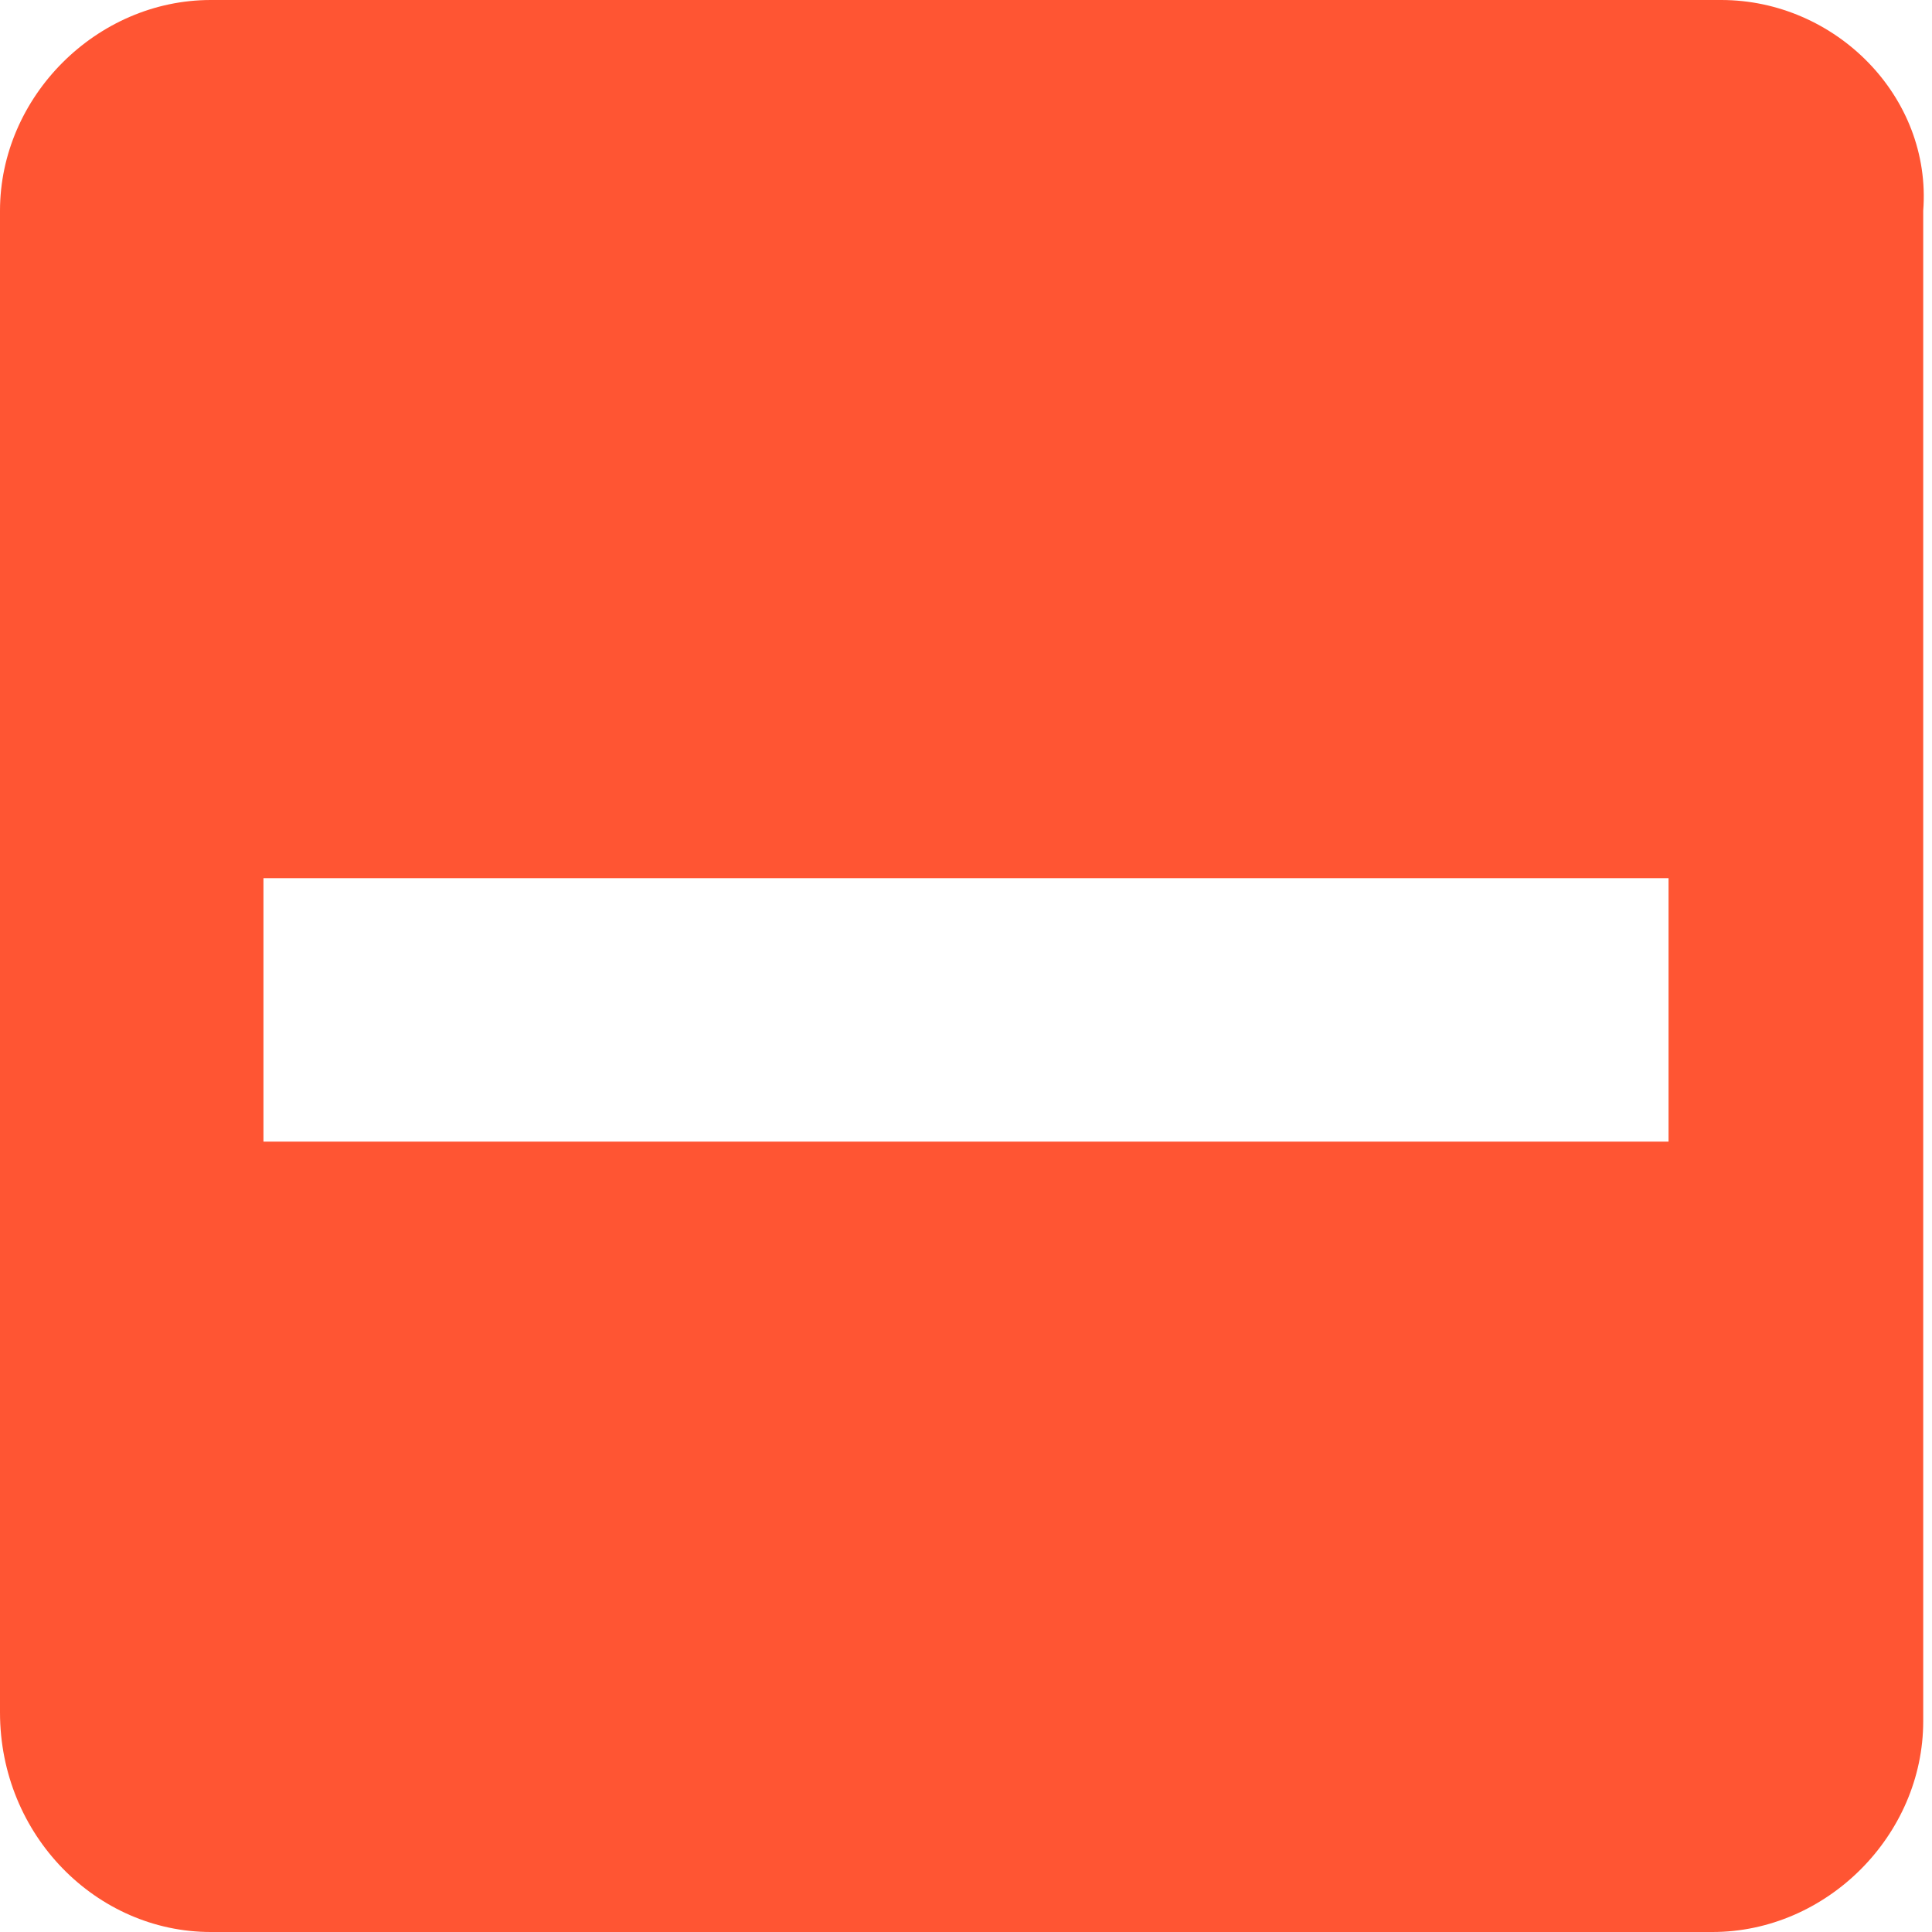
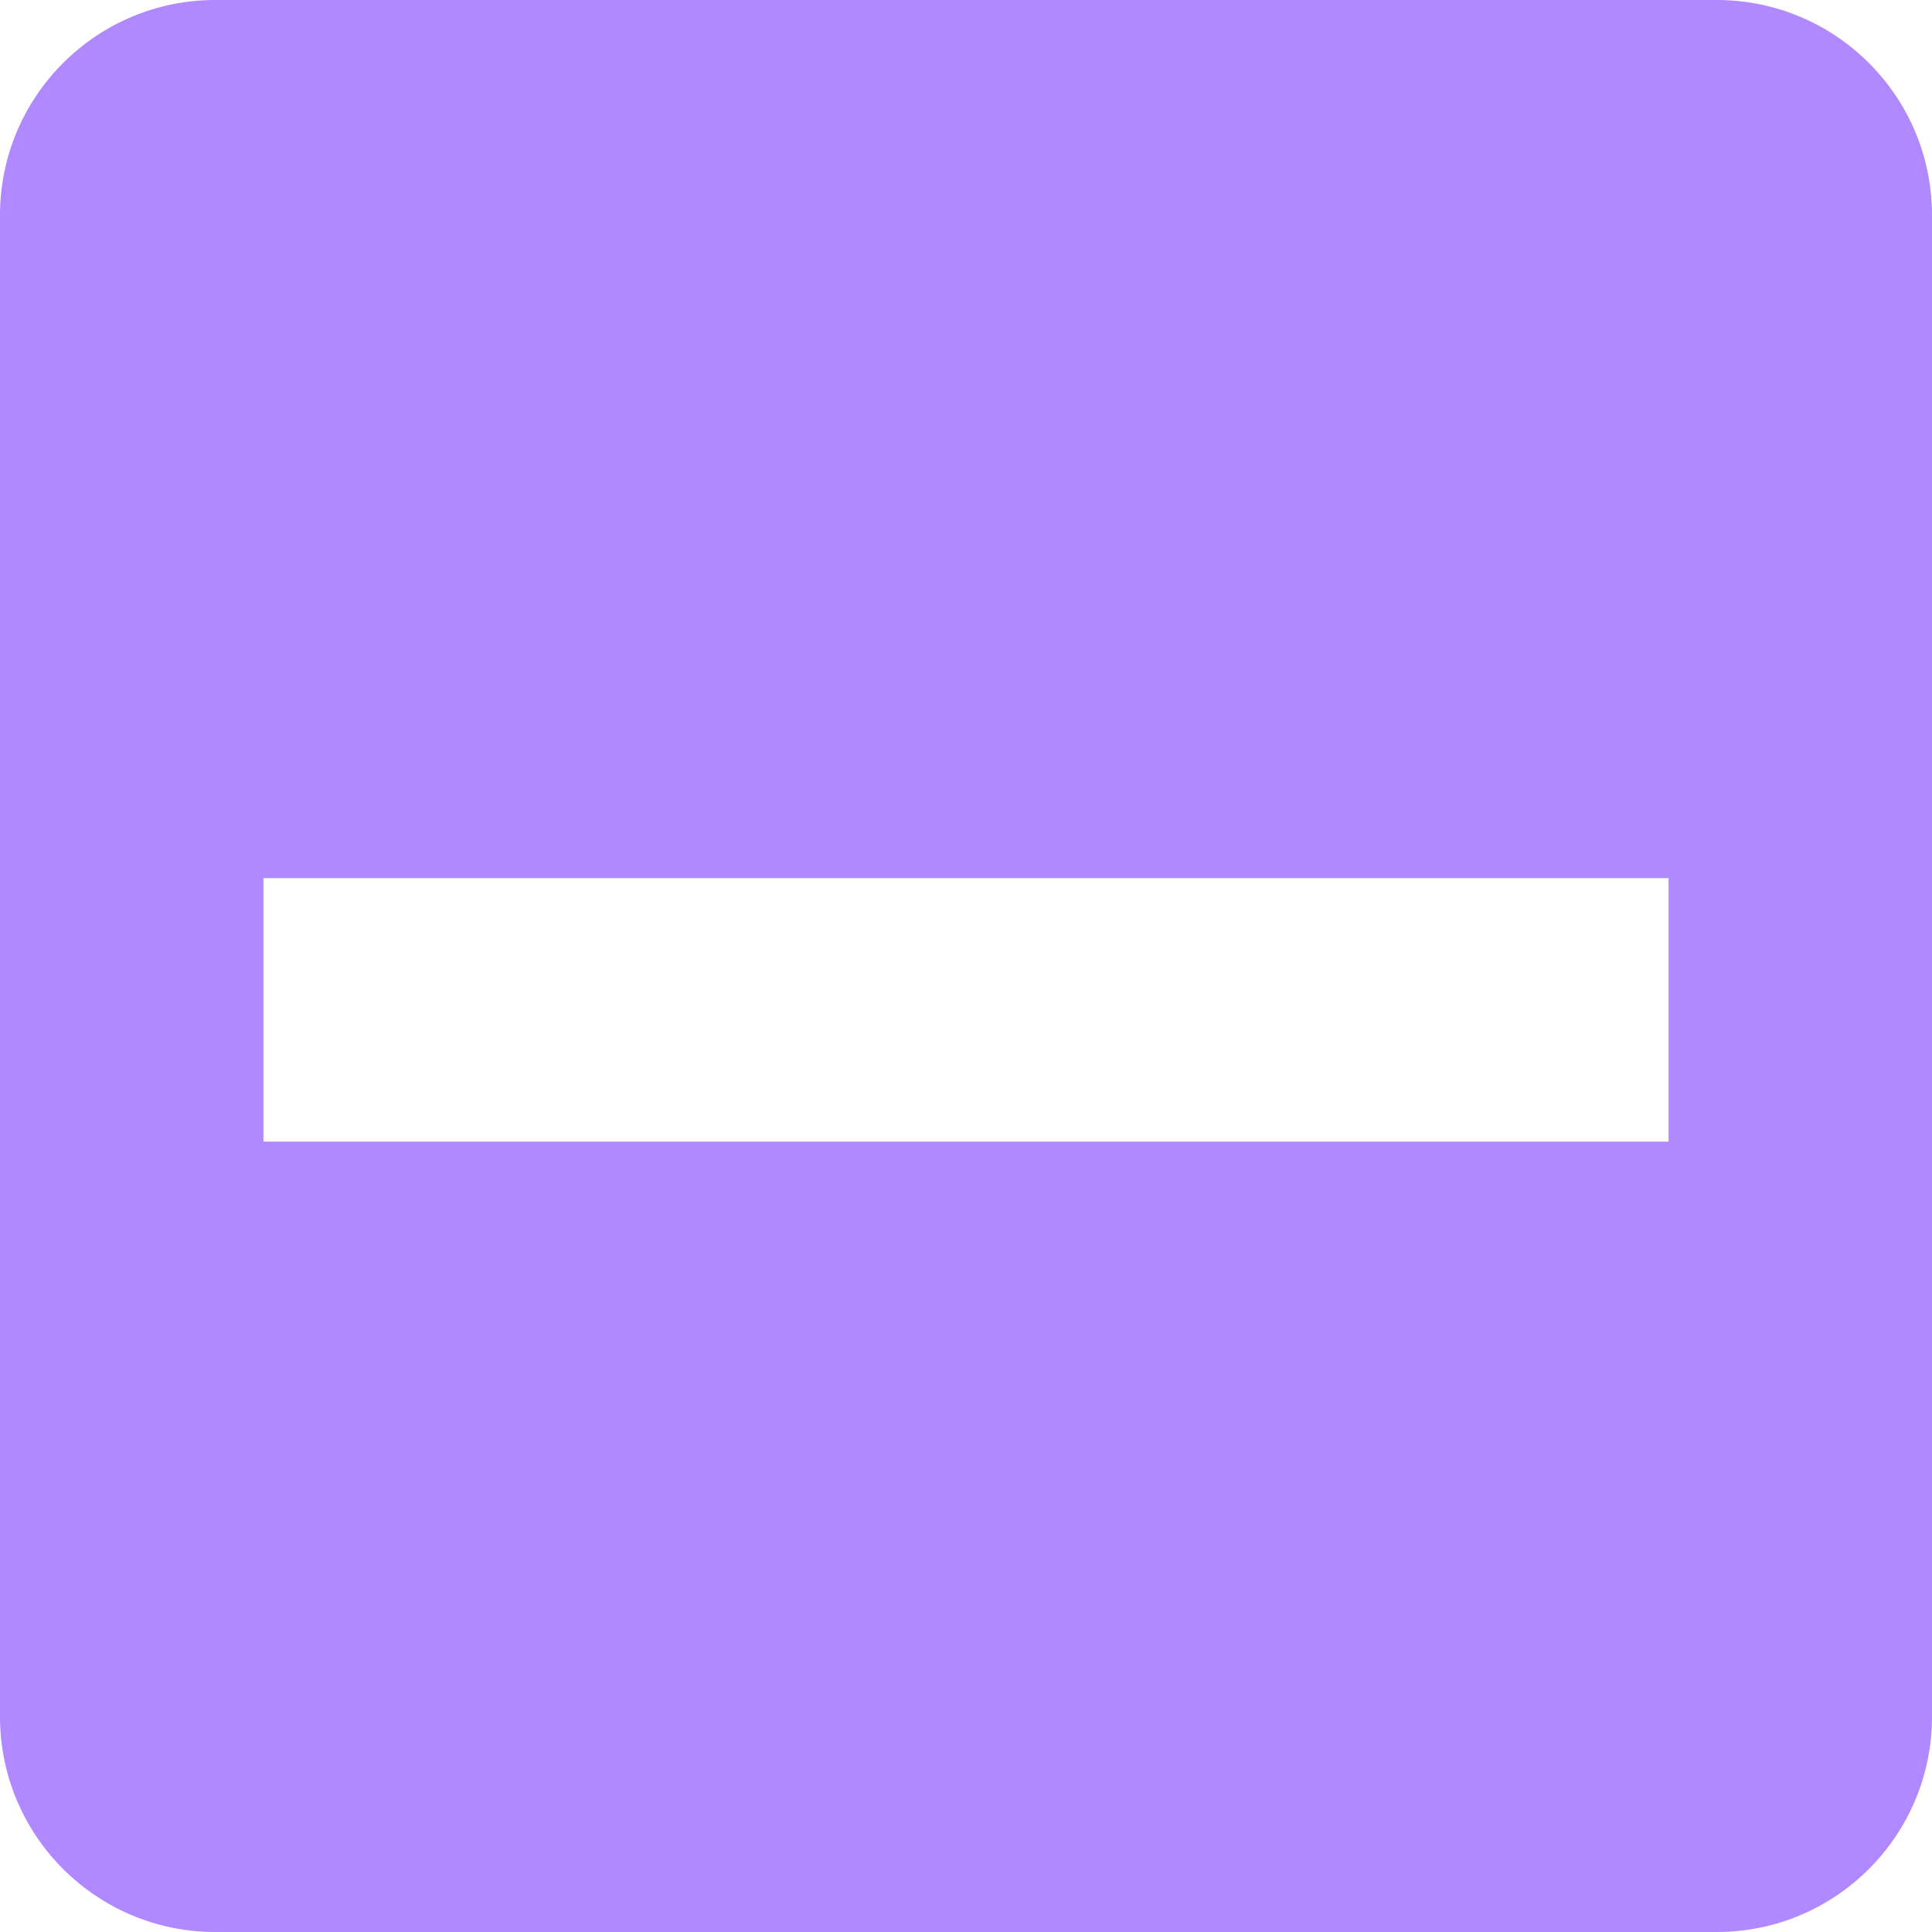
- <svg xmlns="http://www.w3.org/2000/svg" version="1.1" id="Layer_1" x="0px" y="0px" viewBox="0 0 22 22" style="enable-background:new 0 0 22 22;" xml:space="preserve">
-   <style type="text/css">
- 	.st0{fill-rule:evenodd;clip-rule:evenodd;fill:#FF5533;}
- 	.st1{fill:none;}
- </style>
-   <g id="Page-1">
+ <svg xmlns="http://www.w3.org/2000/svg" width="22px" height="22px" viewBox="0 0 22 22" version="1.1">
+   <g id="Page-1" stroke="none" stroke-width="1" fill="none" fill-rule="evenodd">
    <g id="ic-check-active" transform="translate(-1, -1)">
-       <g id="Group_8199" transform="translate(1, 1)">
-         <path id="check_on_light" class="st0" d="M19.6,0H2.4C1.1,0,0,1.1,0,2.4v17.1C0,20.9,1.1,22,2.4,22h17.1c1.3,0,2.4-1.1,2.4-2.4     V2.4C22,1.1,20.9,0,19.6,0z M3,10h16v3H3V10z" />
+       <g id="Group_8199" transform="translate(1, 1)" fill="#B088FF">
+         <path d="M19.556,0 L2.444,0 C1.096,0.004 0.004,1.096 4.4408921e-16,2.444 L4.4408921e-16,19.556 C0.004,20.904 1.096,21.996 2.444,22 L19.556,22 C20.904,21.996 21.996,20.904 22,19.556 L22,2.444 C21.996,1.096 20.904,0.004 19.556,0 Z M3,10 L19,10 L19,13 L3,13 L3,10 Z" id="check_on_light" />
      </g>
-       <polygon id="Rectangle_4538" class="st1" points="0,0 24,0 24,24 0,24   " />
+       <polygon id="Rectangle_4538" points="0 0 24 0 24 24 0 24" />
    </g>
  </g>
</svg>
